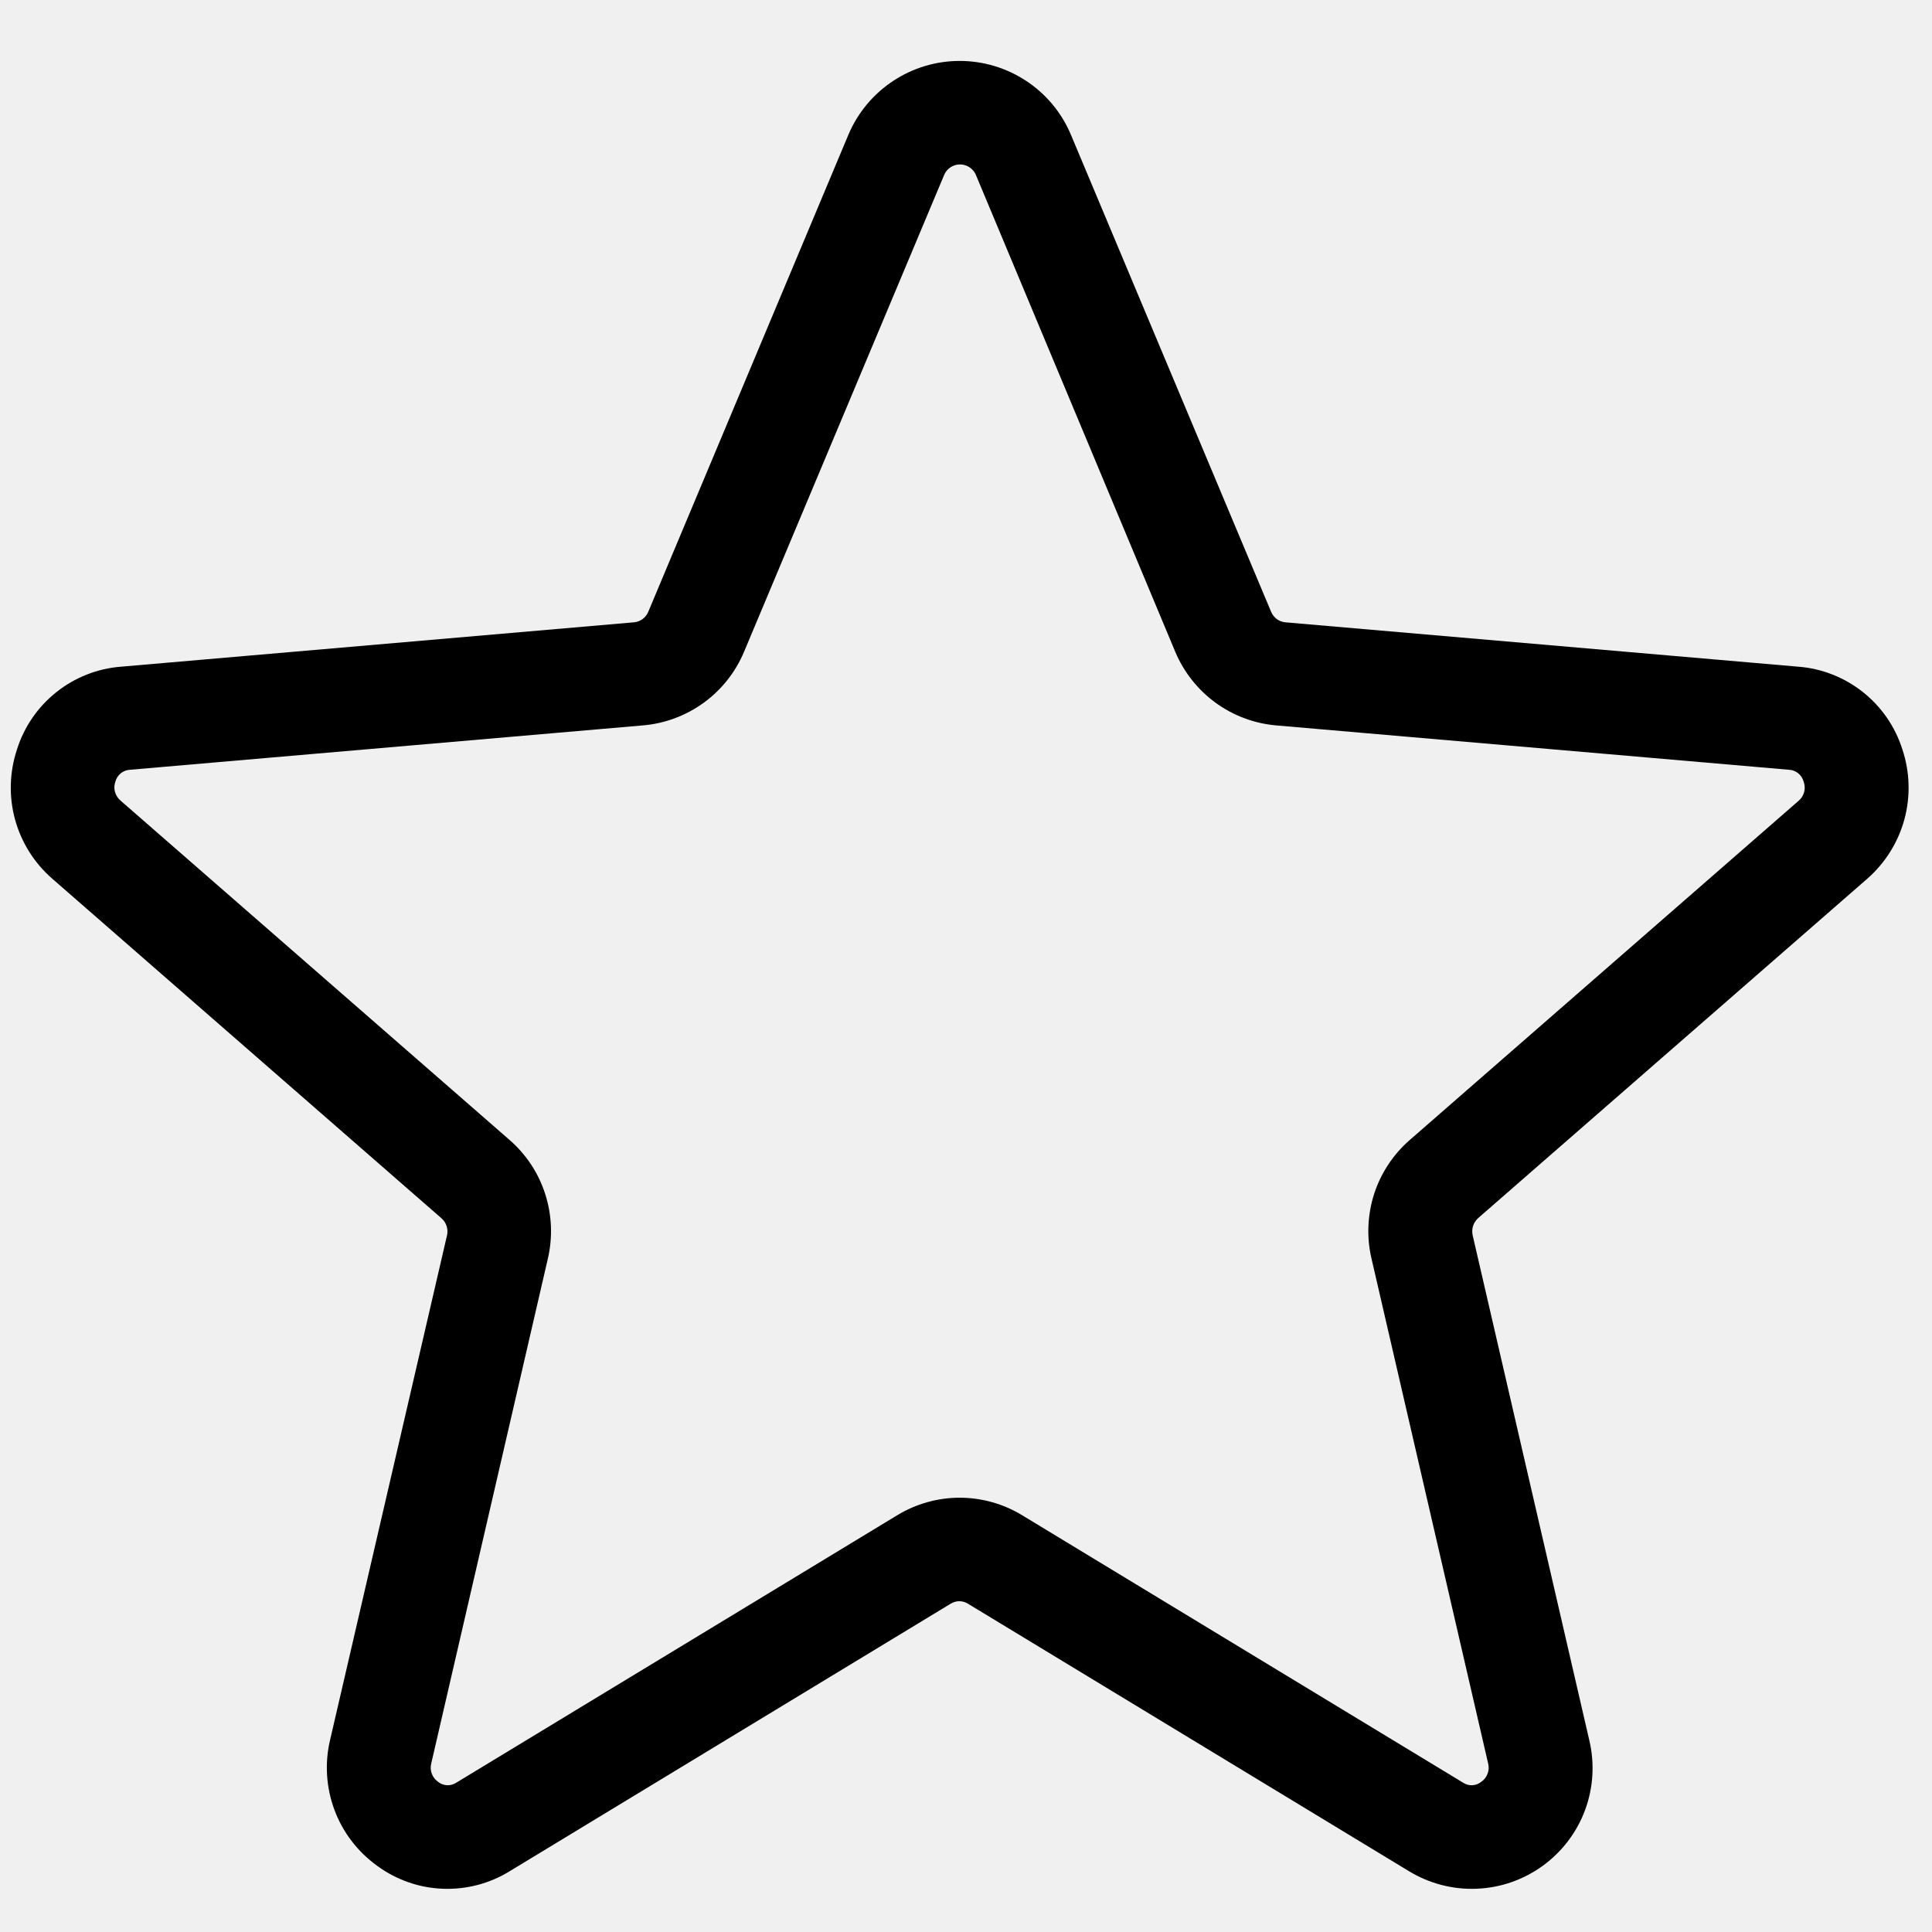
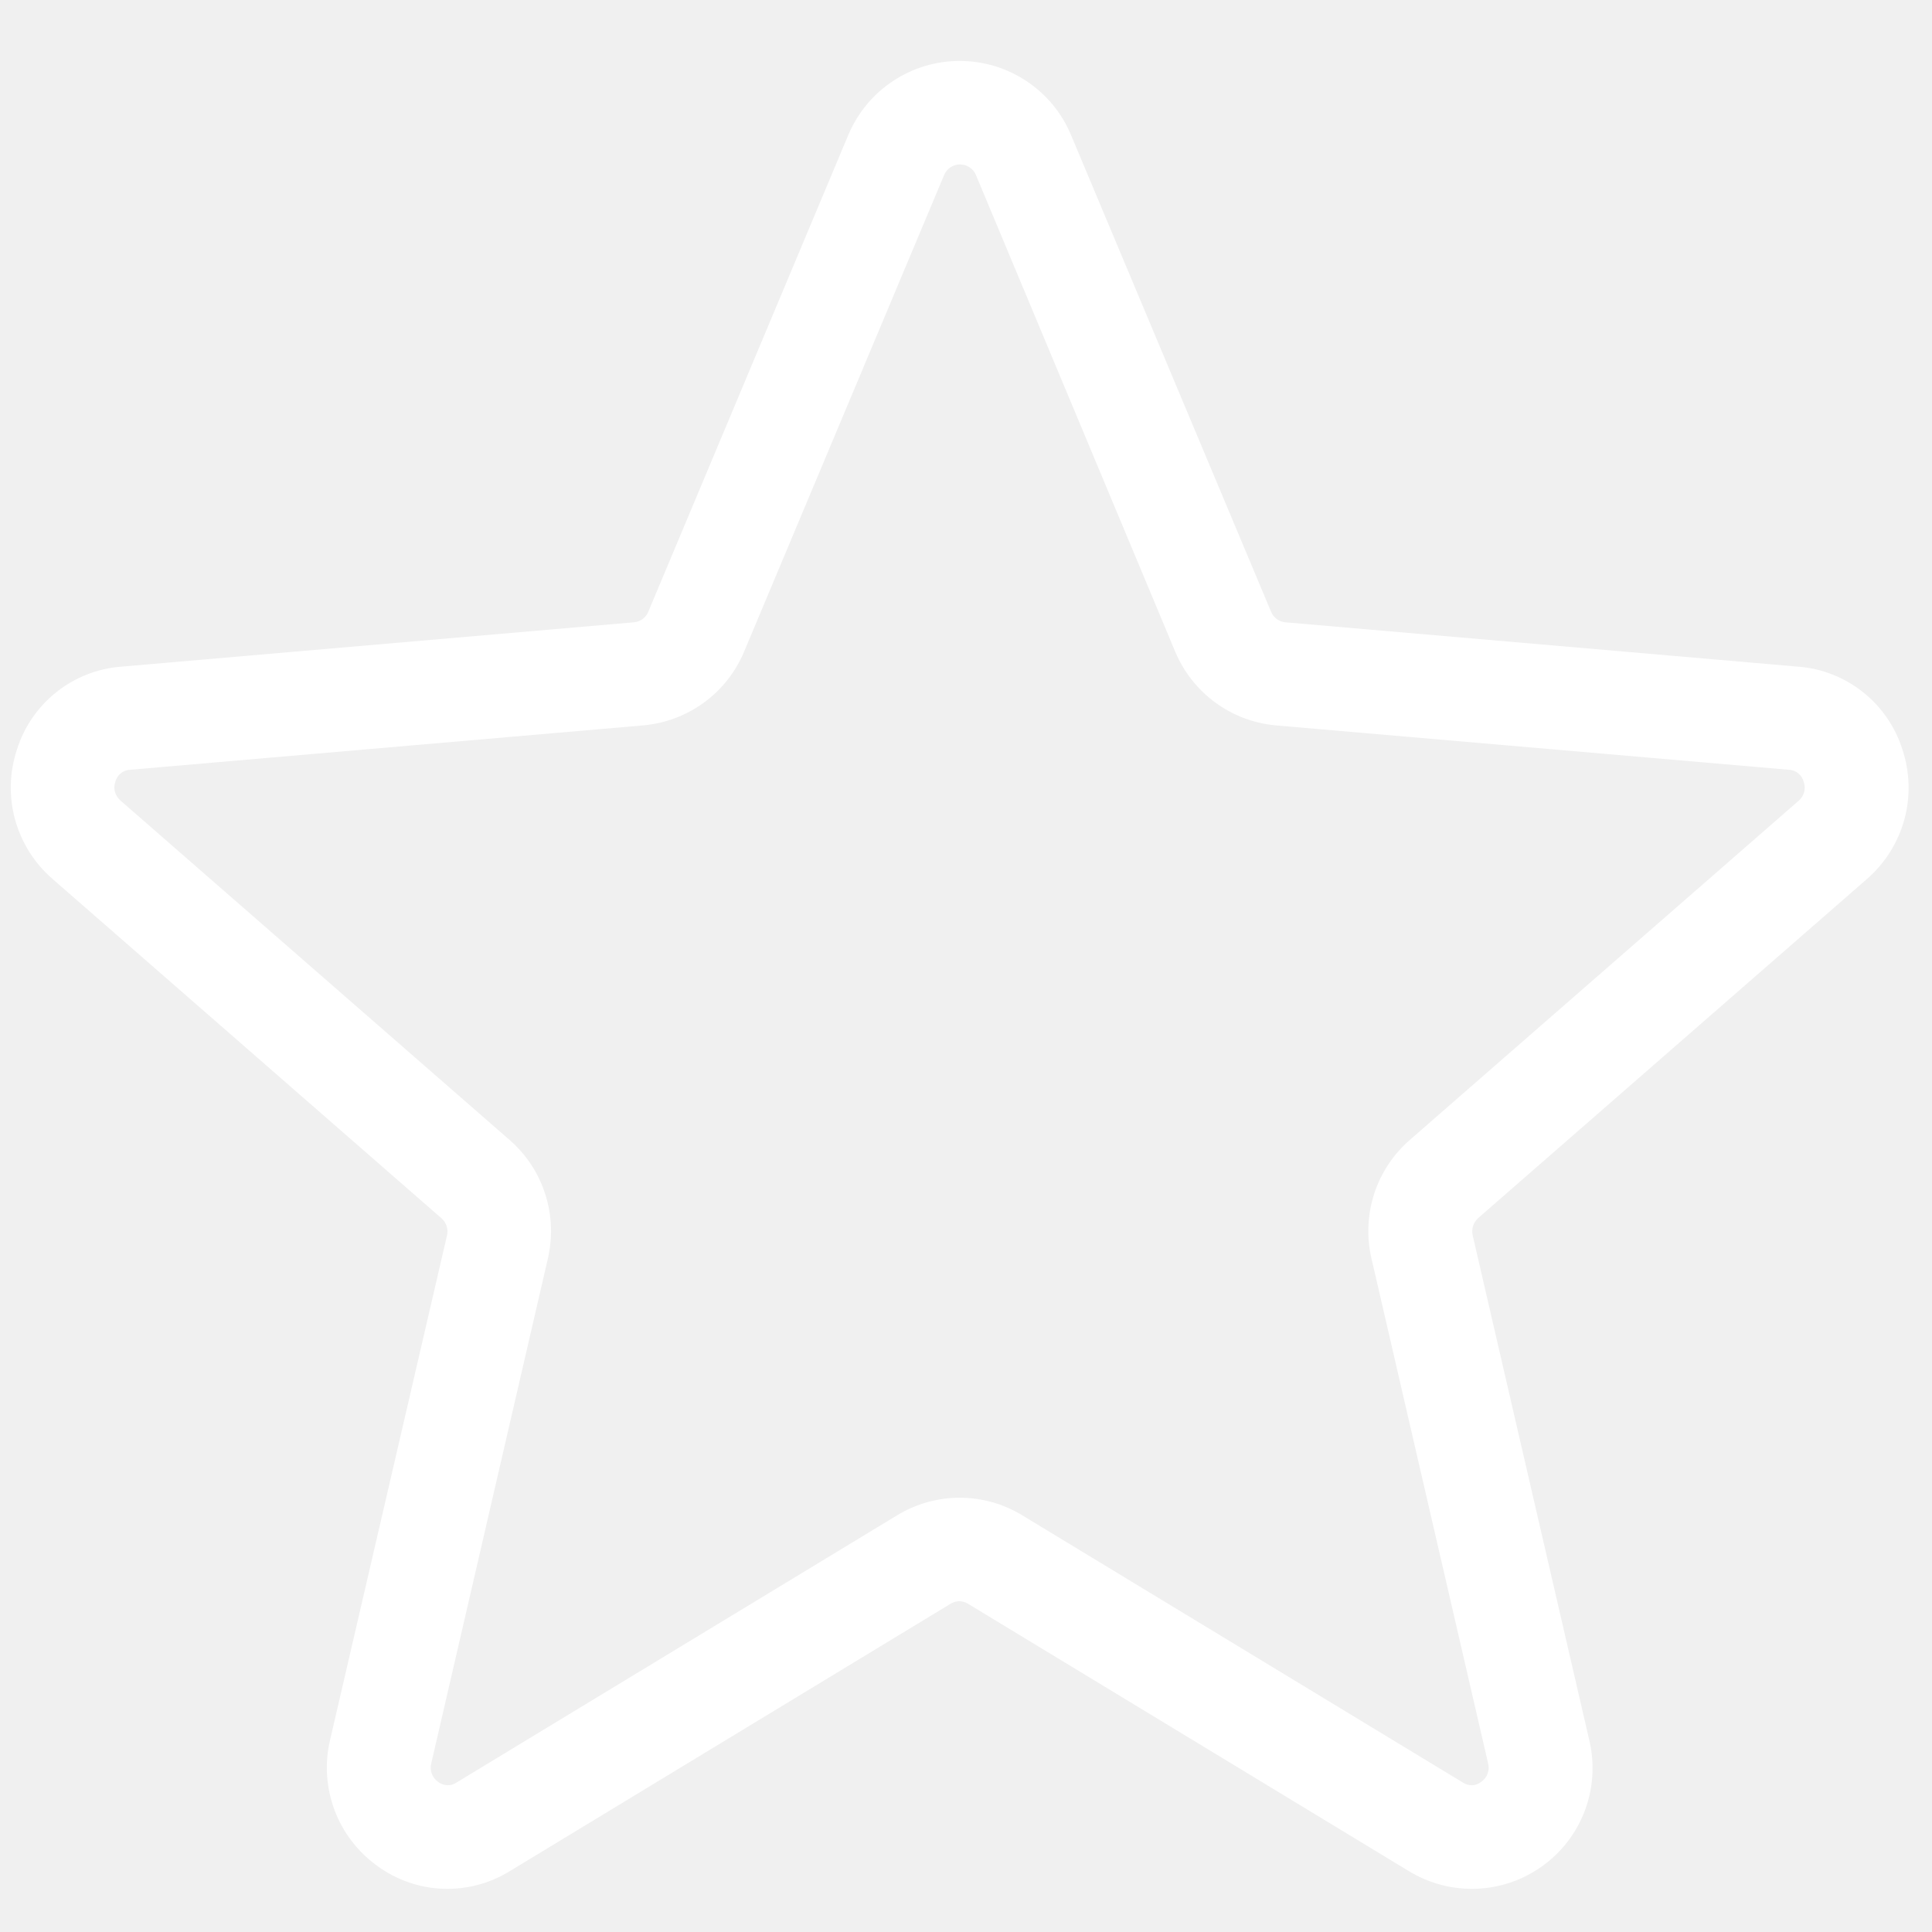
<svg xmlns="http://www.w3.org/2000/svg" width="28" height="28" viewBox="0 0 28 28" fill="none">
-   <path d="M27.571 10.862C27.468 10.534 27.269 10.245 27 10.031C26.73 9.817 26.404 9.688 26.061 9.662L18.628 9.019C18.584 9.015 18.541 8.999 18.504 8.972C18.468 8.945 18.44 8.909 18.422 8.867L15.518 1.947C15.384 1.631 15.16 1.362 14.873 1.173C14.587 0.984 14.252 0.883 13.908 0.883C13.565 0.883 13.23 0.984 12.944 1.173C12.657 1.362 12.433 1.631 12.298 1.947L9.395 8.867C9.377 8.909 9.349 8.945 9.313 8.972C9.276 8.999 9.233 9.015 9.188 9.019L1.756 9.662C1.413 9.688 1.086 9.817 0.817 10.031C0.548 10.245 0.349 10.534 0.246 10.862C0.137 11.19 0.127 11.544 0.218 11.877C0.31 12.211 0.498 12.51 0.76 12.737L6.398 17.656C6.433 17.686 6.459 17.726 6.473 17.77C6.487 17.814 6.489 17.861 6.478 17.906L4.783 25.22C4.704 25.556 4.727 25.909 4.848 26.233C4.969 26.557 5.184 26.837 5.465 27.04C5.741 27.243 6.072 27.36 6.415 27.373C6.758 27.387 7.098 27.298 7.39 27.117L13.778 23.242C13.816 23.219 13.859 23.206 13.903 23.206C13.948 23.206 13.991 23.219 14.028 23.242L20.417 27.117C20.712 27.297 21.054 27.387 21.399 27.373C21.745 27.36 22.078 27.244 22.358 27.041C22.638 26.838 22.852 26.557 22.972 26.233C23.092 25.908 23.113 25.556 23.033 25.22L21.343 17.903C21.333 17.858 21.335 17.811 21.349 17.767C21.363 17.723 21.389 17.684 21.423 17.653L27.062 12.735C27.322 12.507 27.509 12.208 27.6 11.875C27.69 11.542 27.68 11.189 27.571 10.862ZM26.071 11.602L20.432 16.521C20.192 16.73 20.013 17 19.915 17.303C19.818 17.607 19.804 17.931 19.877 18.241L21.567 25.557C21.58 25.606 21.577 25.658 21.559 25.706C21.542 25.753 21.51 25.794 21.468 25.823C21.431 25.853 21.385 25.871 21.337 25.873C21.288 25.875 21.241 25.861 21.201 25.834L14.812 21.959C14.54 21.794 14.227 21.706 13.908 21.706C13.59 21.706 13.277 21.794 13.005 21.959L6.616 25.834C6.576 25.861 6.528 25.875 6.48 25.873C6.432 25.871 6.386 25.853 6.348 25.823C6.307 25.794 6.275 25.753 6.258 25.706C6.24 25.658 6.237 25.606 6.25 25.557L7.94 18.241C8.012 17.931 7.999 17.607 7.901 17.303C7.804 17 7.625 16.73 7.385 16.521L1.746 11.602C1.707 11.569 1.68 11.525 1.666 11.476C1.653 11.428 1.655 11.376 1.672 11.328C1.685 11.281 1.712 11.238 1.75 11.207C1.789 11.176 1.836 11.158 1.885 11.156L9.318 10.513C9.637 10.486 9.941 10.372 10.2 10.184C10.458 9.996 10.66 9.741 10.783 9.447L13.687 2.527C13.707 2.484 13.739 2.448 13.779 2.422C13.819 2.397 13.866 2.383 13.913 2.383C13.961 2.383 14.007 2.397 14.047 2.422C14.088 2.448 14.12 2.484 14.14 2.527L17.033 9.447C17.157 9.741 17.358 9.995 17.615 10.183C17.872 10.371 18.176 10.485 18.493 10.513L25.927 11.156C25.976 11.158 26.023 11.176 26.061 11.207C26.1 11.238 26.127 11.281 26.14 11.328C26.157 11.376 26.16 11.427 26.148 11.476C26.135 11.525 26.109 11.569 26.071 11.602Z" fill="black" />
+   <path d="M27.571 10.862C27.468 10.534 27.269 10.245 27 10.031C26.73 9.817 26.404 9.688 26.061 9.662L18.628 9.019C18.584 9.015 18.541 8.999 18.504 8.972C18.468 8.945 18.44 8.909 18.422 8.867L15.518 1.947C15.384 1.631 15.16 1.362 14.873 1.173C14.587 0.984 14.252 0.883 13.908 0.883C13.565 0.883 13.23 0.984 12.944 1.173C12.657 1.362 12.433 1.631 12.298 1.947L9.395 8.867C9.377 8.909 9.349 8.945 9.313 8.972C9.276 8.999 9.233 9.015 9.188 9.019L1.756 9.662C1.413 9.688 1.086 9.817 0.817 10.031C0.548 10.245 0.349 10.534 0.246 10.862C0.137 11.19 0.127 11.544 0.218 11.877C0.31 12.211 0.498 12.51 0.76 12.737L6.398 17.656C6.433 17.686 6.459 17.726 6.473 17.77C6.487 17.814 6.489 17.861 6.478 17.906L4.783 25.22C4.704 25.556 4.727 25.909 4.848 26.233C4.969 26.557 5.184 26.837 5.465 27.04C5.741 27.243 6.072 27.36 6.415 27.373C6.758 27.387 7.098 27.298 7.39 27.117L13.778 23.242C13.816 23.219 13.859 23.206 13.903 23.206C13.948 23.206 13.991 23.219 14.028 23.242L20.417 27.117C20.712 27.297 21.054 27.387 21.399 27.373C21.745 27.36 22.078 27.244 22.358 27.041C22.638 26.838 22.852 26.557 22.972 26.233C23.092 25.908 23.113 25.556 23.033 25.22L21.343 17.903C21.333 17.858 21.335 17.811 21.349 17.767C21.363 17.723 21.389 17.684 21.423 17.653L27.062 12.735C27.322 12.507 27.509 12.208 27.6 11.875C27.69 11.542 27.68 11.189 27.571 10.862ZM26.071 11.602L20.432 16.521C20.192 16.73 20.013 17 19.915 17.303C19.818 17.607 19.804 17.931 19.877 18.241L21.567 25.557C21.58 25.606 21.577 25.658 21.559 25.706C21.542 25.753 21.51 25.794 21.468 25.823C21.431 25.853 21.385 25.871 21.337 25.873C21.288 25.875 21.241 25.861 21.201 25.834L14.812 21.959C14.54 21.794 14.227 21.706 13.908 21.706C13.59 21.706 13.277 21.794 13.005 21.959L6.616 25.834C6.576 25.861 6.528 25.875 6.48 25.873C6.432 25.871 6.386 25.853 6.348 25.823C6.307 25.794 6.275 25.753 6.258 25.706C6.24 25.658 6.237 25.606 6.25 25.557L7.94 18.241C8.012 17.931 7.999 17.607 7.901 17.303C7.804 17 7.625 16.73 7.385 16.521L1.746 11.602C1.707 11.569 1.68 11.525 1.666 11.476C1.653 11.428 1.655 11.376 1.672 11.328C1.685 11.281 1.712 11.238 1.75 11.207C1.789 11.176 1.836 11.158 1.885 11.156L9.318 10.513C9.637 10.486 9.941 10.372 10.2 10.184C10.458 9.996 10.66 9.741 10.783 9.447L13.687 2.527C13.707 2.484 13.739 2.448 13.779 2.422C13.819 2.397 13.866 2.383 13.913 2.383C13.961 2.383 14.007 2.397 14.047 2.422C14.088 2.448 14.12 2.484 14.14 2.527L17.033 9.447C17.157 9.741 17.358 9.995 17.615 10.183C17.872 10.371 18.176 10.485 18.493 10.513L25.927 11.156C25.976 11.158 26.023 11.176 26.061 11.207C26.1 11.238 26.127 11.281 26.14 11.328C26.157 11.376 26.16 11.427 26.148 11.476C26.135 11.525 26.109 11.569 26.071 11.602Z" fill="white" />
</svg>
